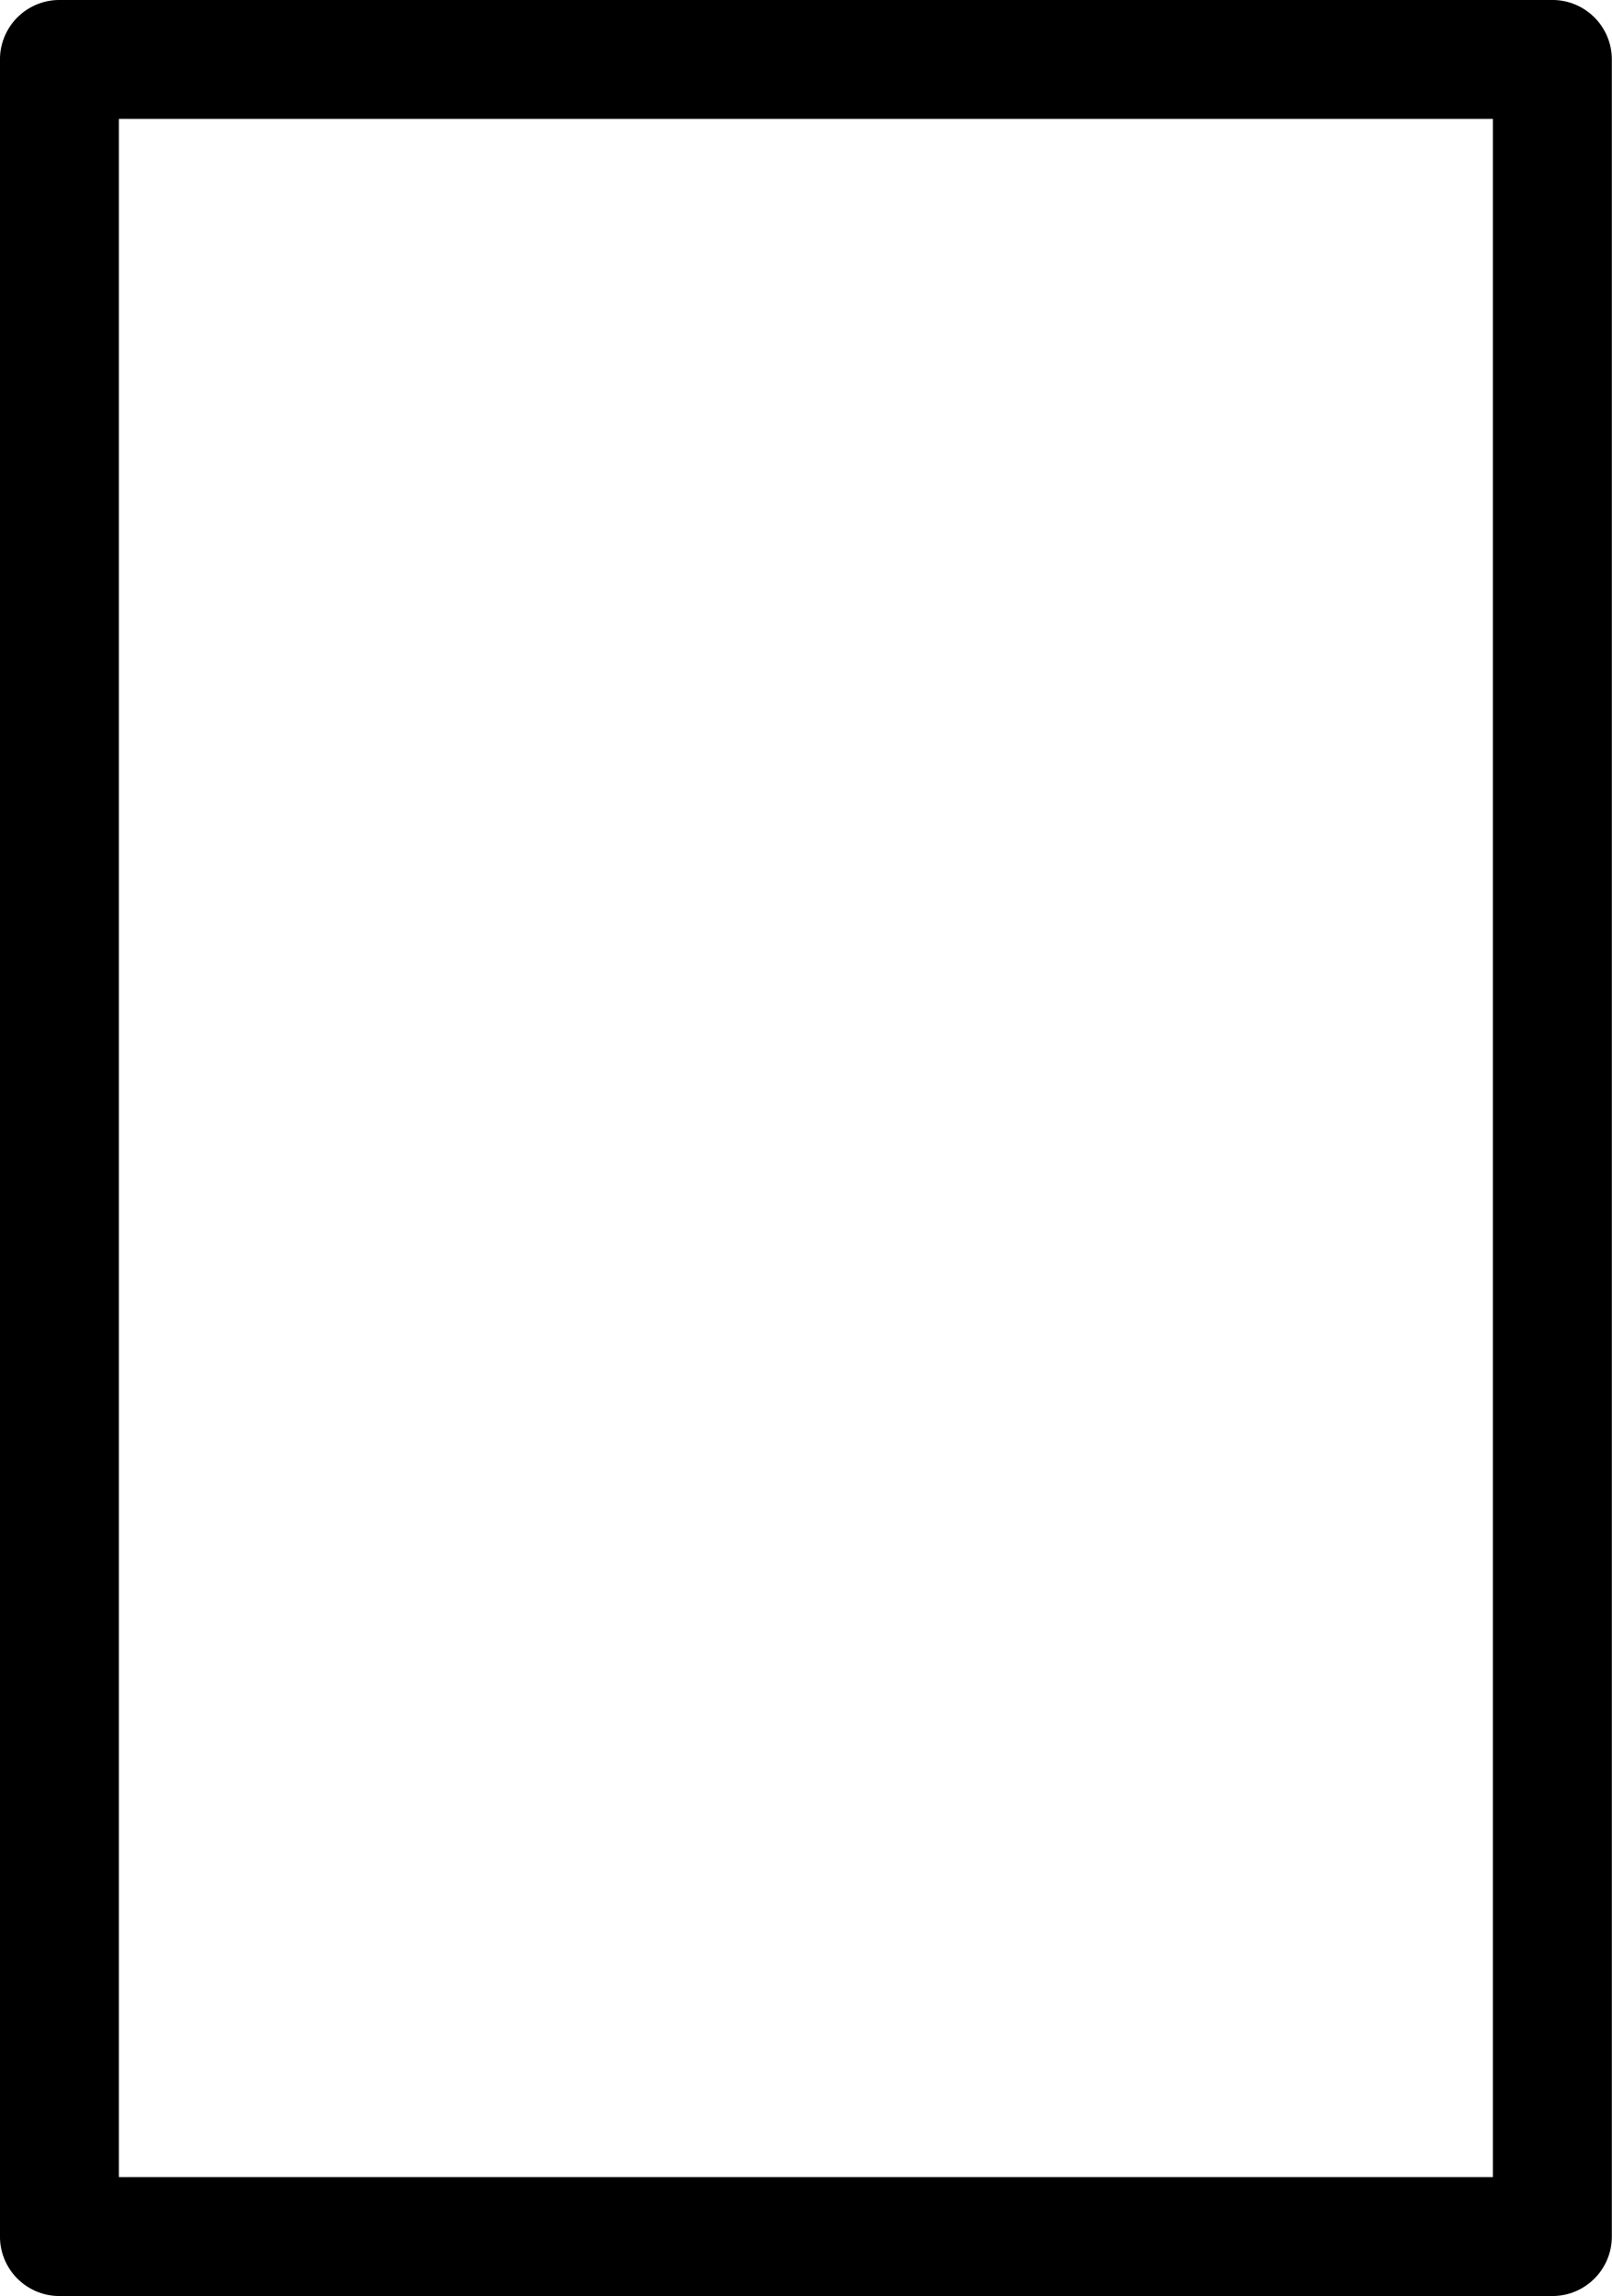
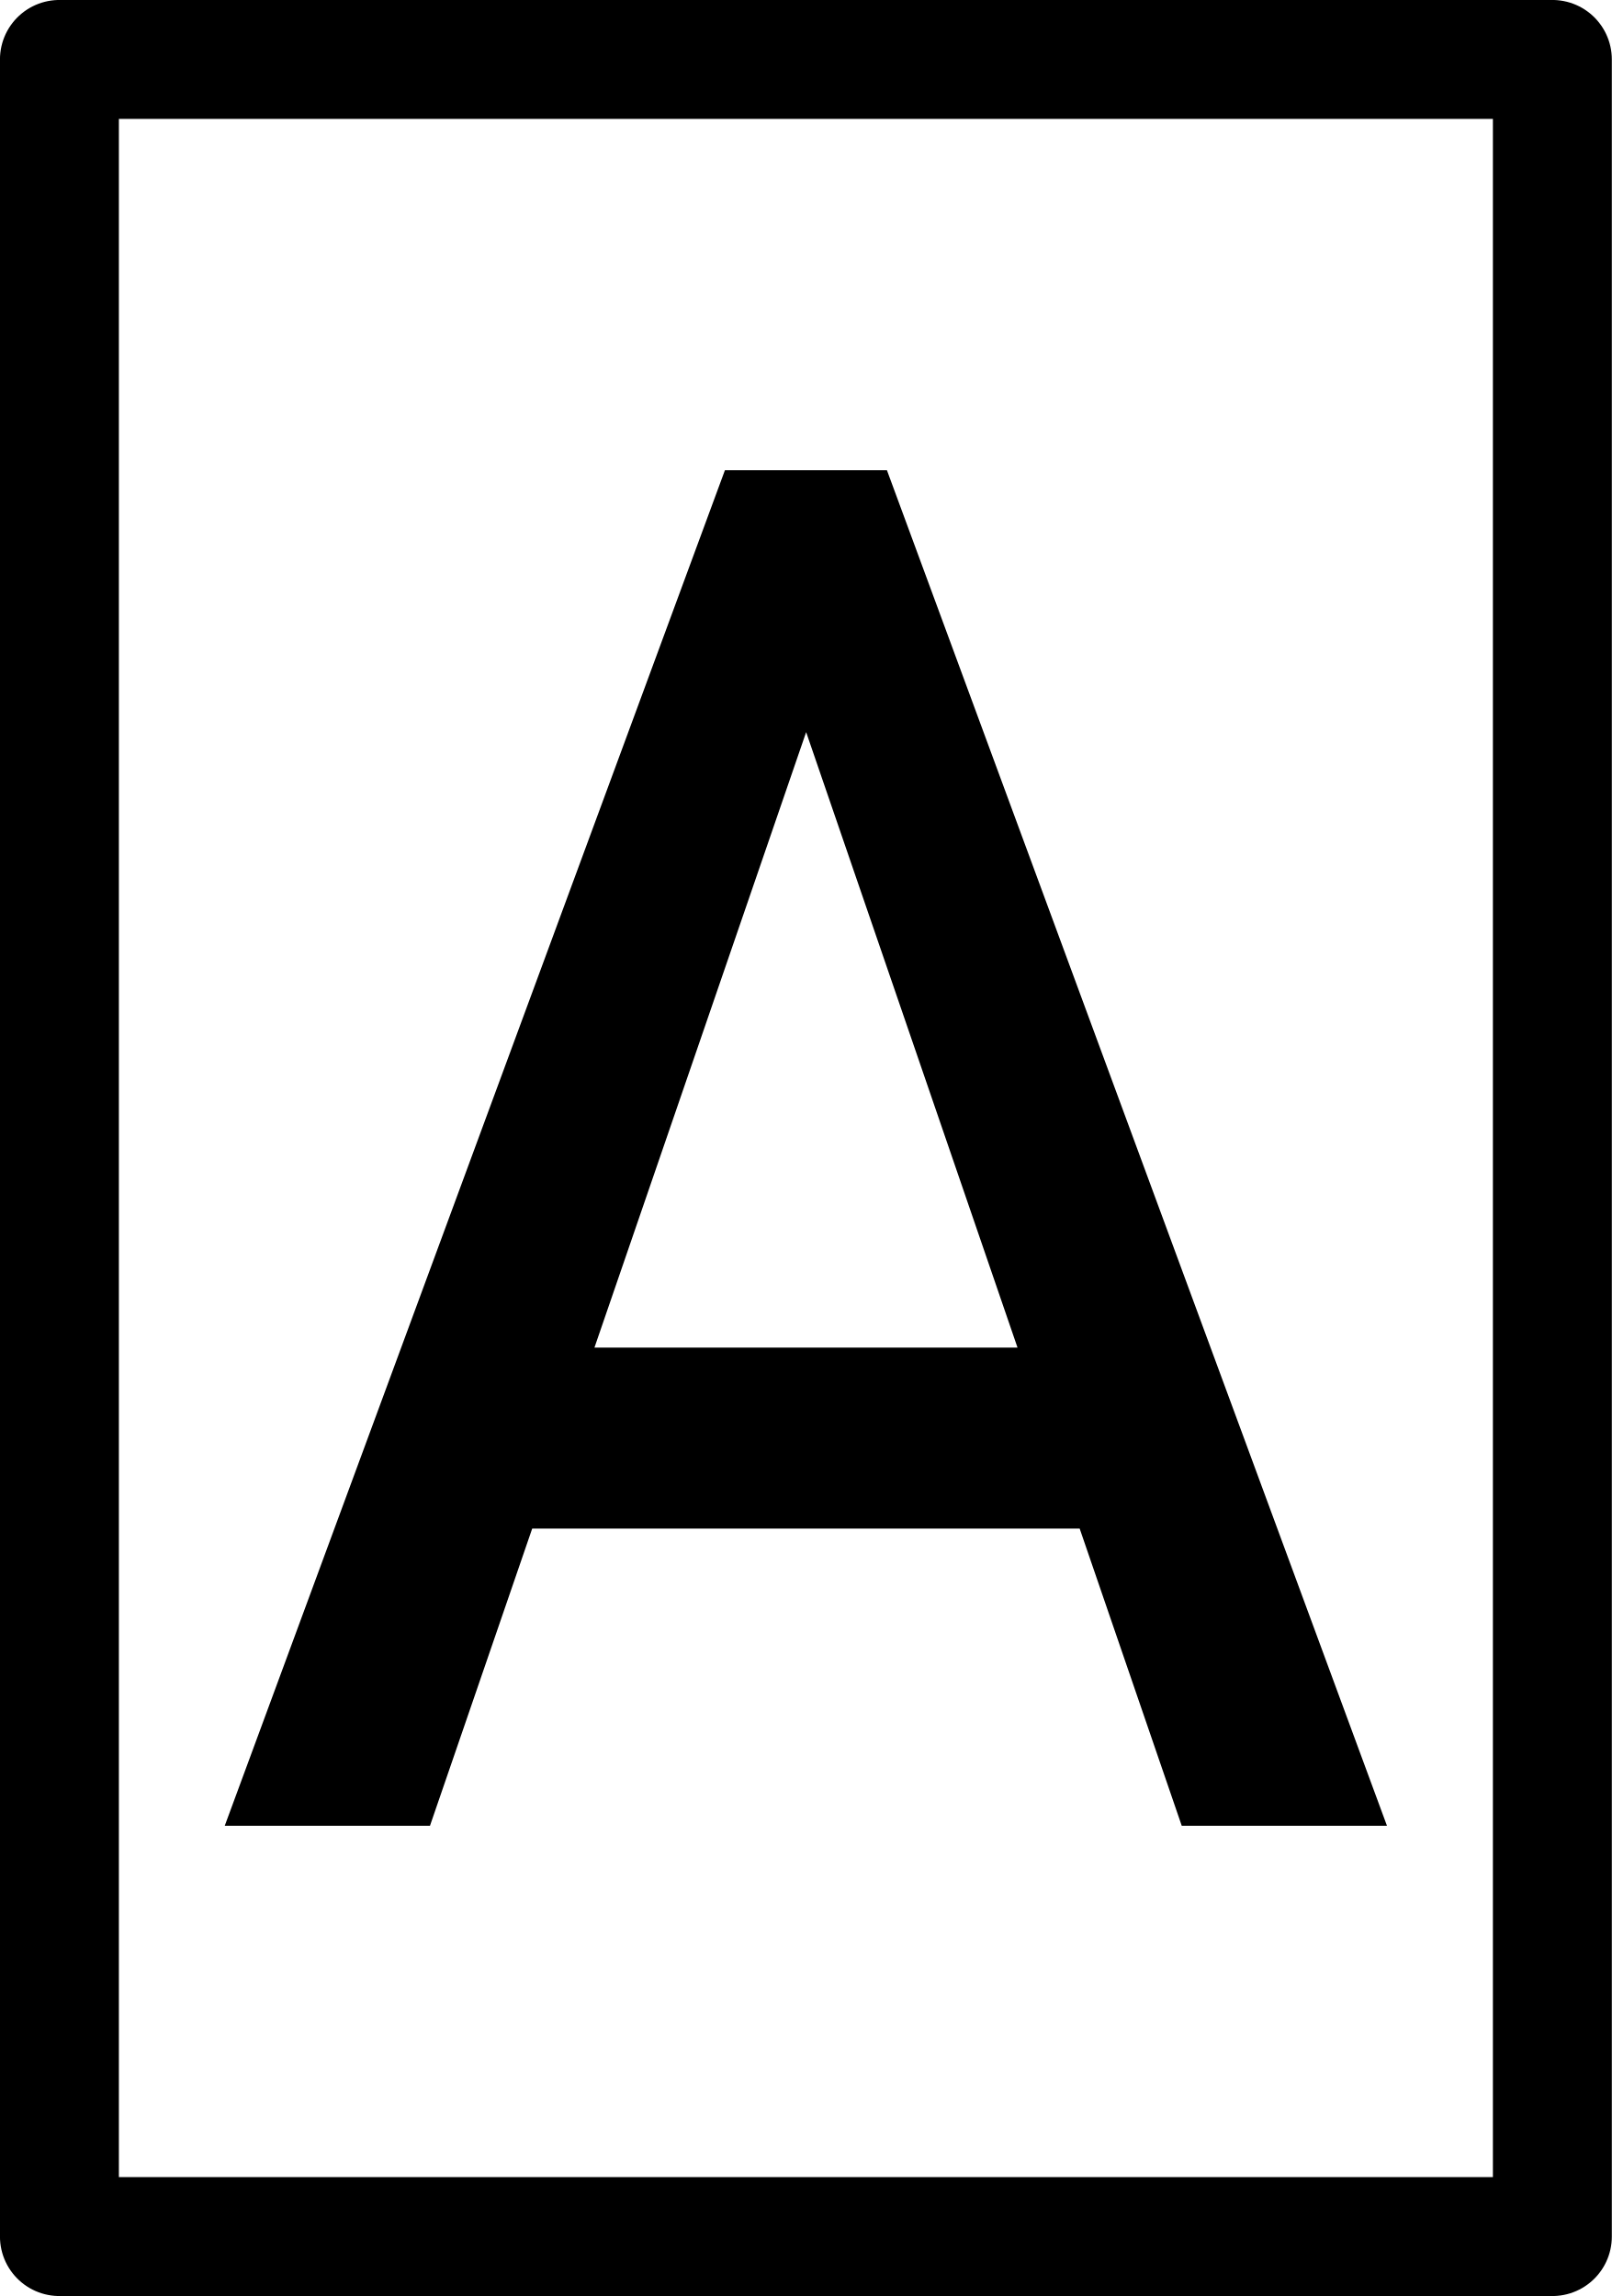
<svg xmlns="http://www.w3.org/2000/svg" width="11.231" height="16" viewBox="0 0 11.231 16">
  <path fill-rule="nonzero" fill="rgb(100%, 100%, 100%)" fill-opacity="1" stroke-width="10.4" stroke-linecap="round" stroke-linejoin="round" stroke="rgb(0%, 0%, 0%)" stroke-opacity="1" stroke-miterlimit="4" d="M 500.43 585.724 L 630.989 585.724 L 630.989 776.144 L 500.43 776.144 Z M 500.43 585.724 " transform="matrix(0.0796758, 0, 0, 0.0796758, -39.45811, -46.25395)" />
+   <path fill-rule="nonzero" fill="rgb(0%, 0%, 0%)" fill-opacity="1" d="M 5.051 3.277 L 6.18 3.277 L 9.664 12.723 L 8.234 12.723 L 5.617 5.102 L 2.996 12.723 L 1.566 12.723 Z M 3.172 9.391 L 8.145 9.391 L 8.145 10.652 L 3.172 10.652 Z M 3.172 9.391 " />
</svg>
